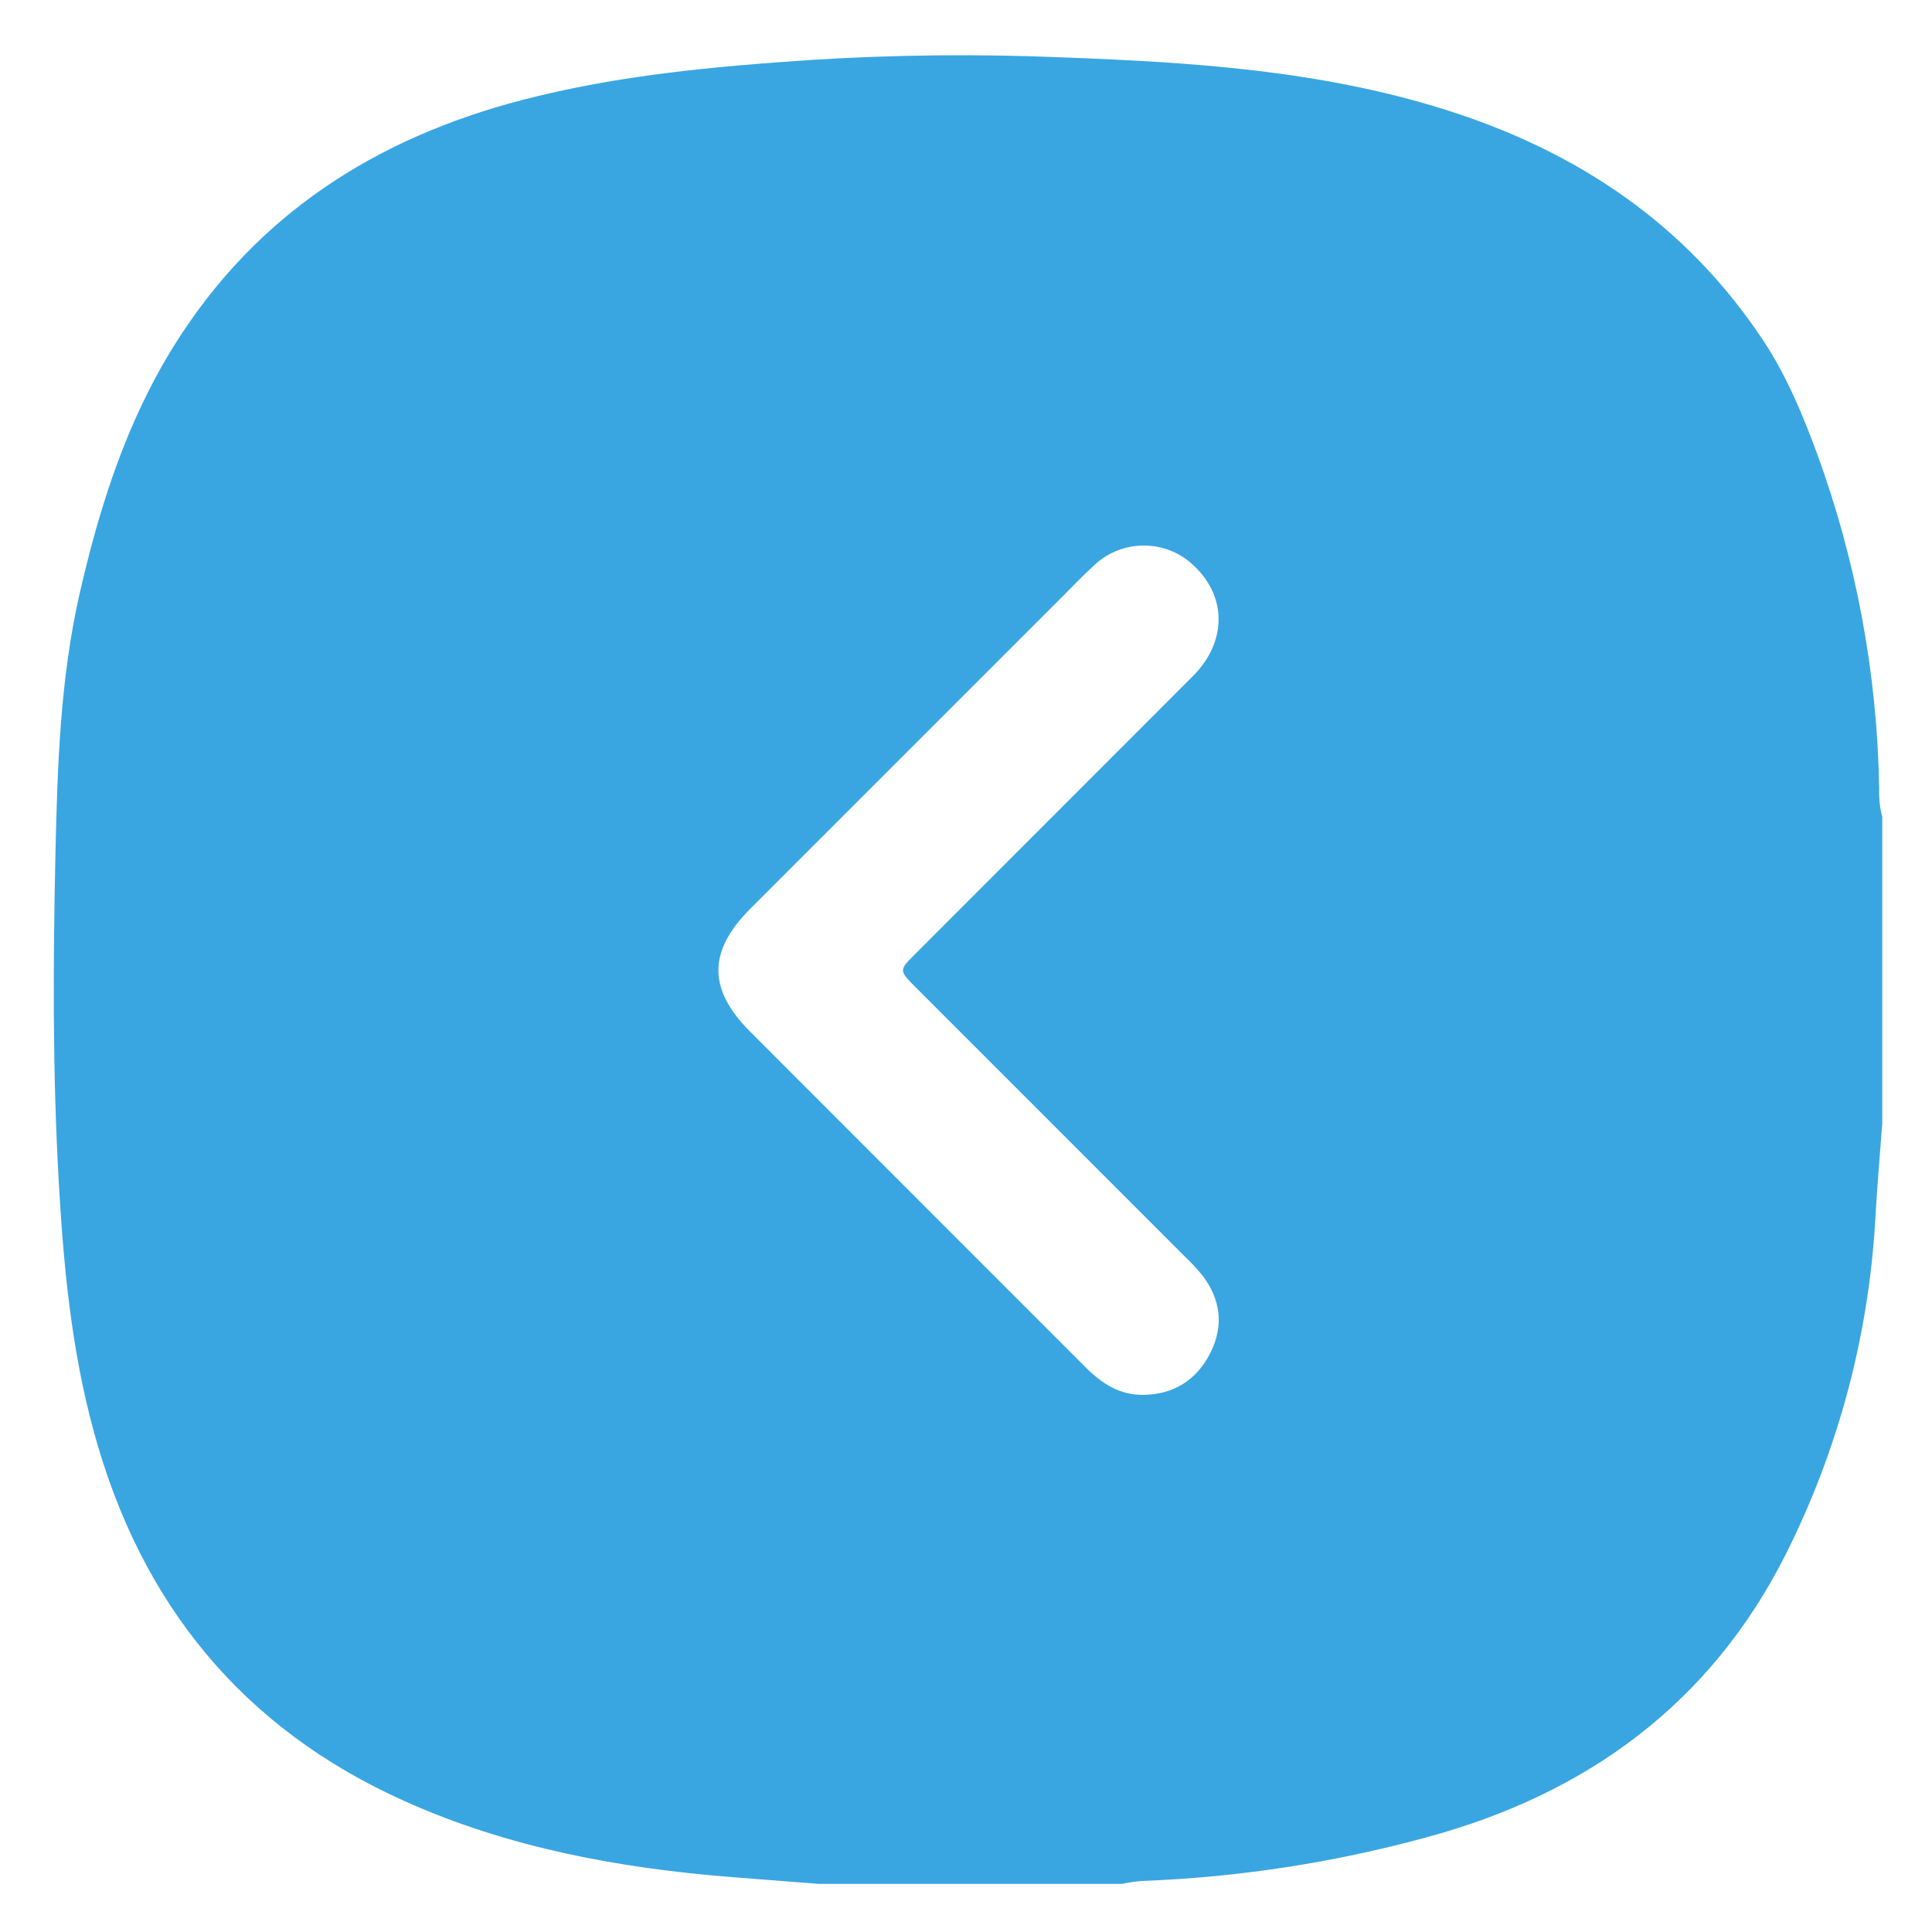
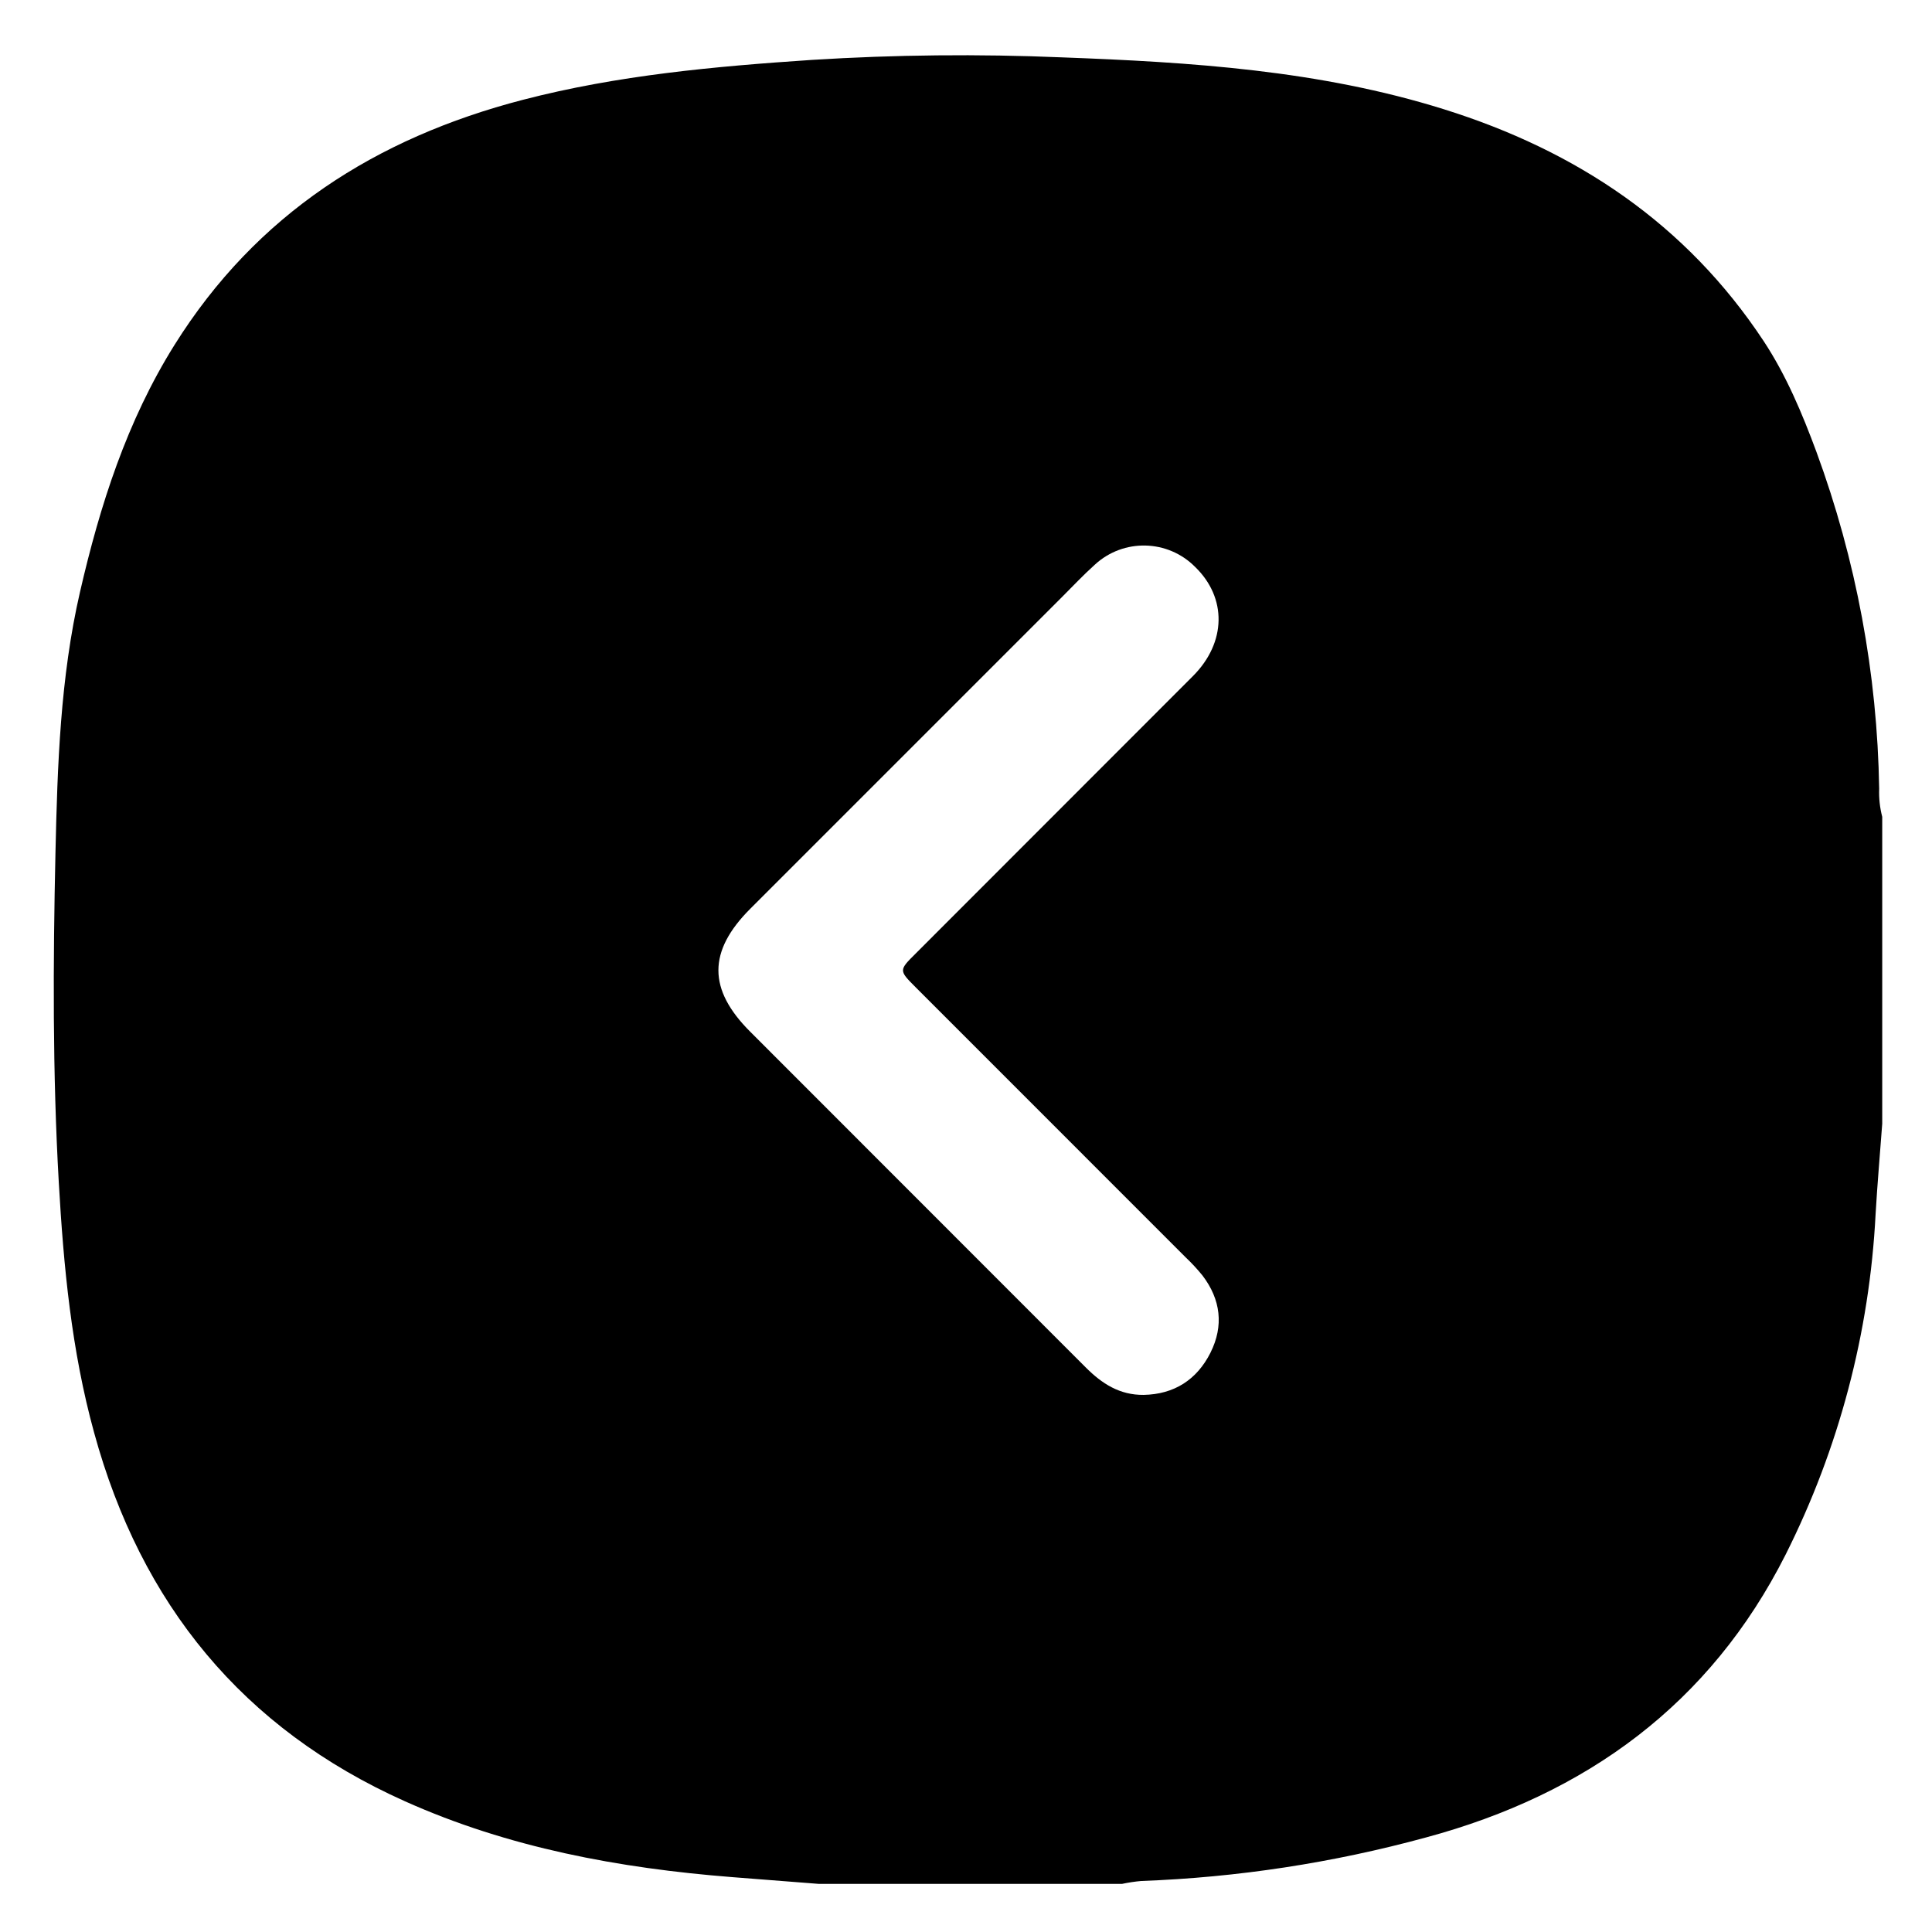
<svg xmlns="http://www.w3.org/2000/svg" id="Layer_1" data-name="Layer 1" viewBox="0 0 512 512">
  <defs>
    <style>.cls-1{fill:#39a6e2;}</style>
  </defs>
-   <path class="cls-1" d="M193.94,497.45c-29.89-2.36-59.18-7.79-86.62-20.09-43-19.25-69.95-52.27-82.38-97.7-6-21.78-8.09-44-9.36-66.3-1.66-29.12-1.53-58.29-.88-87.43.52-23.14,1.28-46.38,6.5-69.05,5.28-22.94,12.43-45.32,25.06-65.49,21.65-34.58,53.33-54.81,92.32-64.94,25.17-6.54,50.83-8.85,76.63-10.58a635,635,0,0,1,66.16-.67c34.16,1.27,68.28,3.41,101.3,13.76,35.16,11,64.18,30.36,84.71,61.42,6,9.11,10.21,19.16,14,29.39A271.3,271.3,0,0,1,498,209a25.73,25.73,0,0,0,.81,7.47v81.33c-.59,8-1.3,16-1.76,24A226.68,226.68,0,0,1,473.2,412c-20,39.62-52.89,63.53-95.32,74.95a332.89,332.89,0,0,1-75.42,11.53,42.6,42.6,0,0,0-5.11.77H217Zm126.86-139c3.55-7.1,2.71-14.08-2.13-20.43a50.19,50.19,0,0,0-4.5-4.85q-35.75-35.78-71.52-71.54c-4.46-4.46-4.45-4.5,0-8.92q36.76-36.78,73.51-73.56c8.88-8.92,9-20.75.55-28.92a19.14,19.14,0,0,0-26.54-.61c-3.05,2.74-5.86,5.73-8.76,8.63q-41.28,41.27-82.56,82.56c-11.28,11.28-11.29,21.39,0,32.64q44.46,44.48,88.89,88.94c4.3,4.31,9,7.34,15.34,7.27C311.18,369.51,317.2,365.63,320.8,358.46Z" />
+   <path className="cls-1" d="M193.94,497.45c-29.89-2.36-59.18-7.79-86.62-20.09-43-19.25-69.95-52.27-82.38-97.7-6-21.78-8.09-44-9.36-66.3-1.66-29.12-1.53-58.29-.88-87.43.52-23.14,1.28-46.38,6.5-69.05,5.28-22.94,12.43-45.32,25.06-65.49,21.65-34.58,53.33-54.81,92.32-64.94,25.17-6.54,50.83-8.85,76.63-10.58a635,635,0,0,1,66.16-.67c34.16,1.27,68.28,3.41,101.3,13.76,35.16,11,64.18,30.36,84.71,61.42,6,9.11,10.21,19.16,14,29.39A271.3,271.3,0,0,1,498,209a25.73,25.73,0,0,0,.81,7.47v81.33c-.59,8-1.3,16-1.76,24A226.68,226.68,0,0,1,473.2,412c-20,39.62-52.89,63.53-95.32,74.95a332.89,332.89,0,0,1-75.42,11.53,42.6,42.6,0,0,0-5.11.77H217Zm126.86-139c3.55-7.1,2.71-14.08-2.13-20.43a50.19,50.19,0,0,0-4.5-4.85q-35.75-35.78-71.52-71.54c-4.46-4.46-4.45-4.5,0-8.92q36.76-36.78,73.51-73.56c8.88-8.92,9-20.75.55-28.92a19.14,19.14,0,0,0-26.54-.61c-3.05,2.74-5.86,5.73-8.76,8.63q-41.28,41.27-82.56,82.56c-11.28,11.28-11.29,21.39,0,32.64q44.46,44.48,88.89,88.94c4.3,4.31,9,7.34,15.34,7.27C311.18,369.51,317.2,365.63,320.8,358.46Z" />
</svg>
